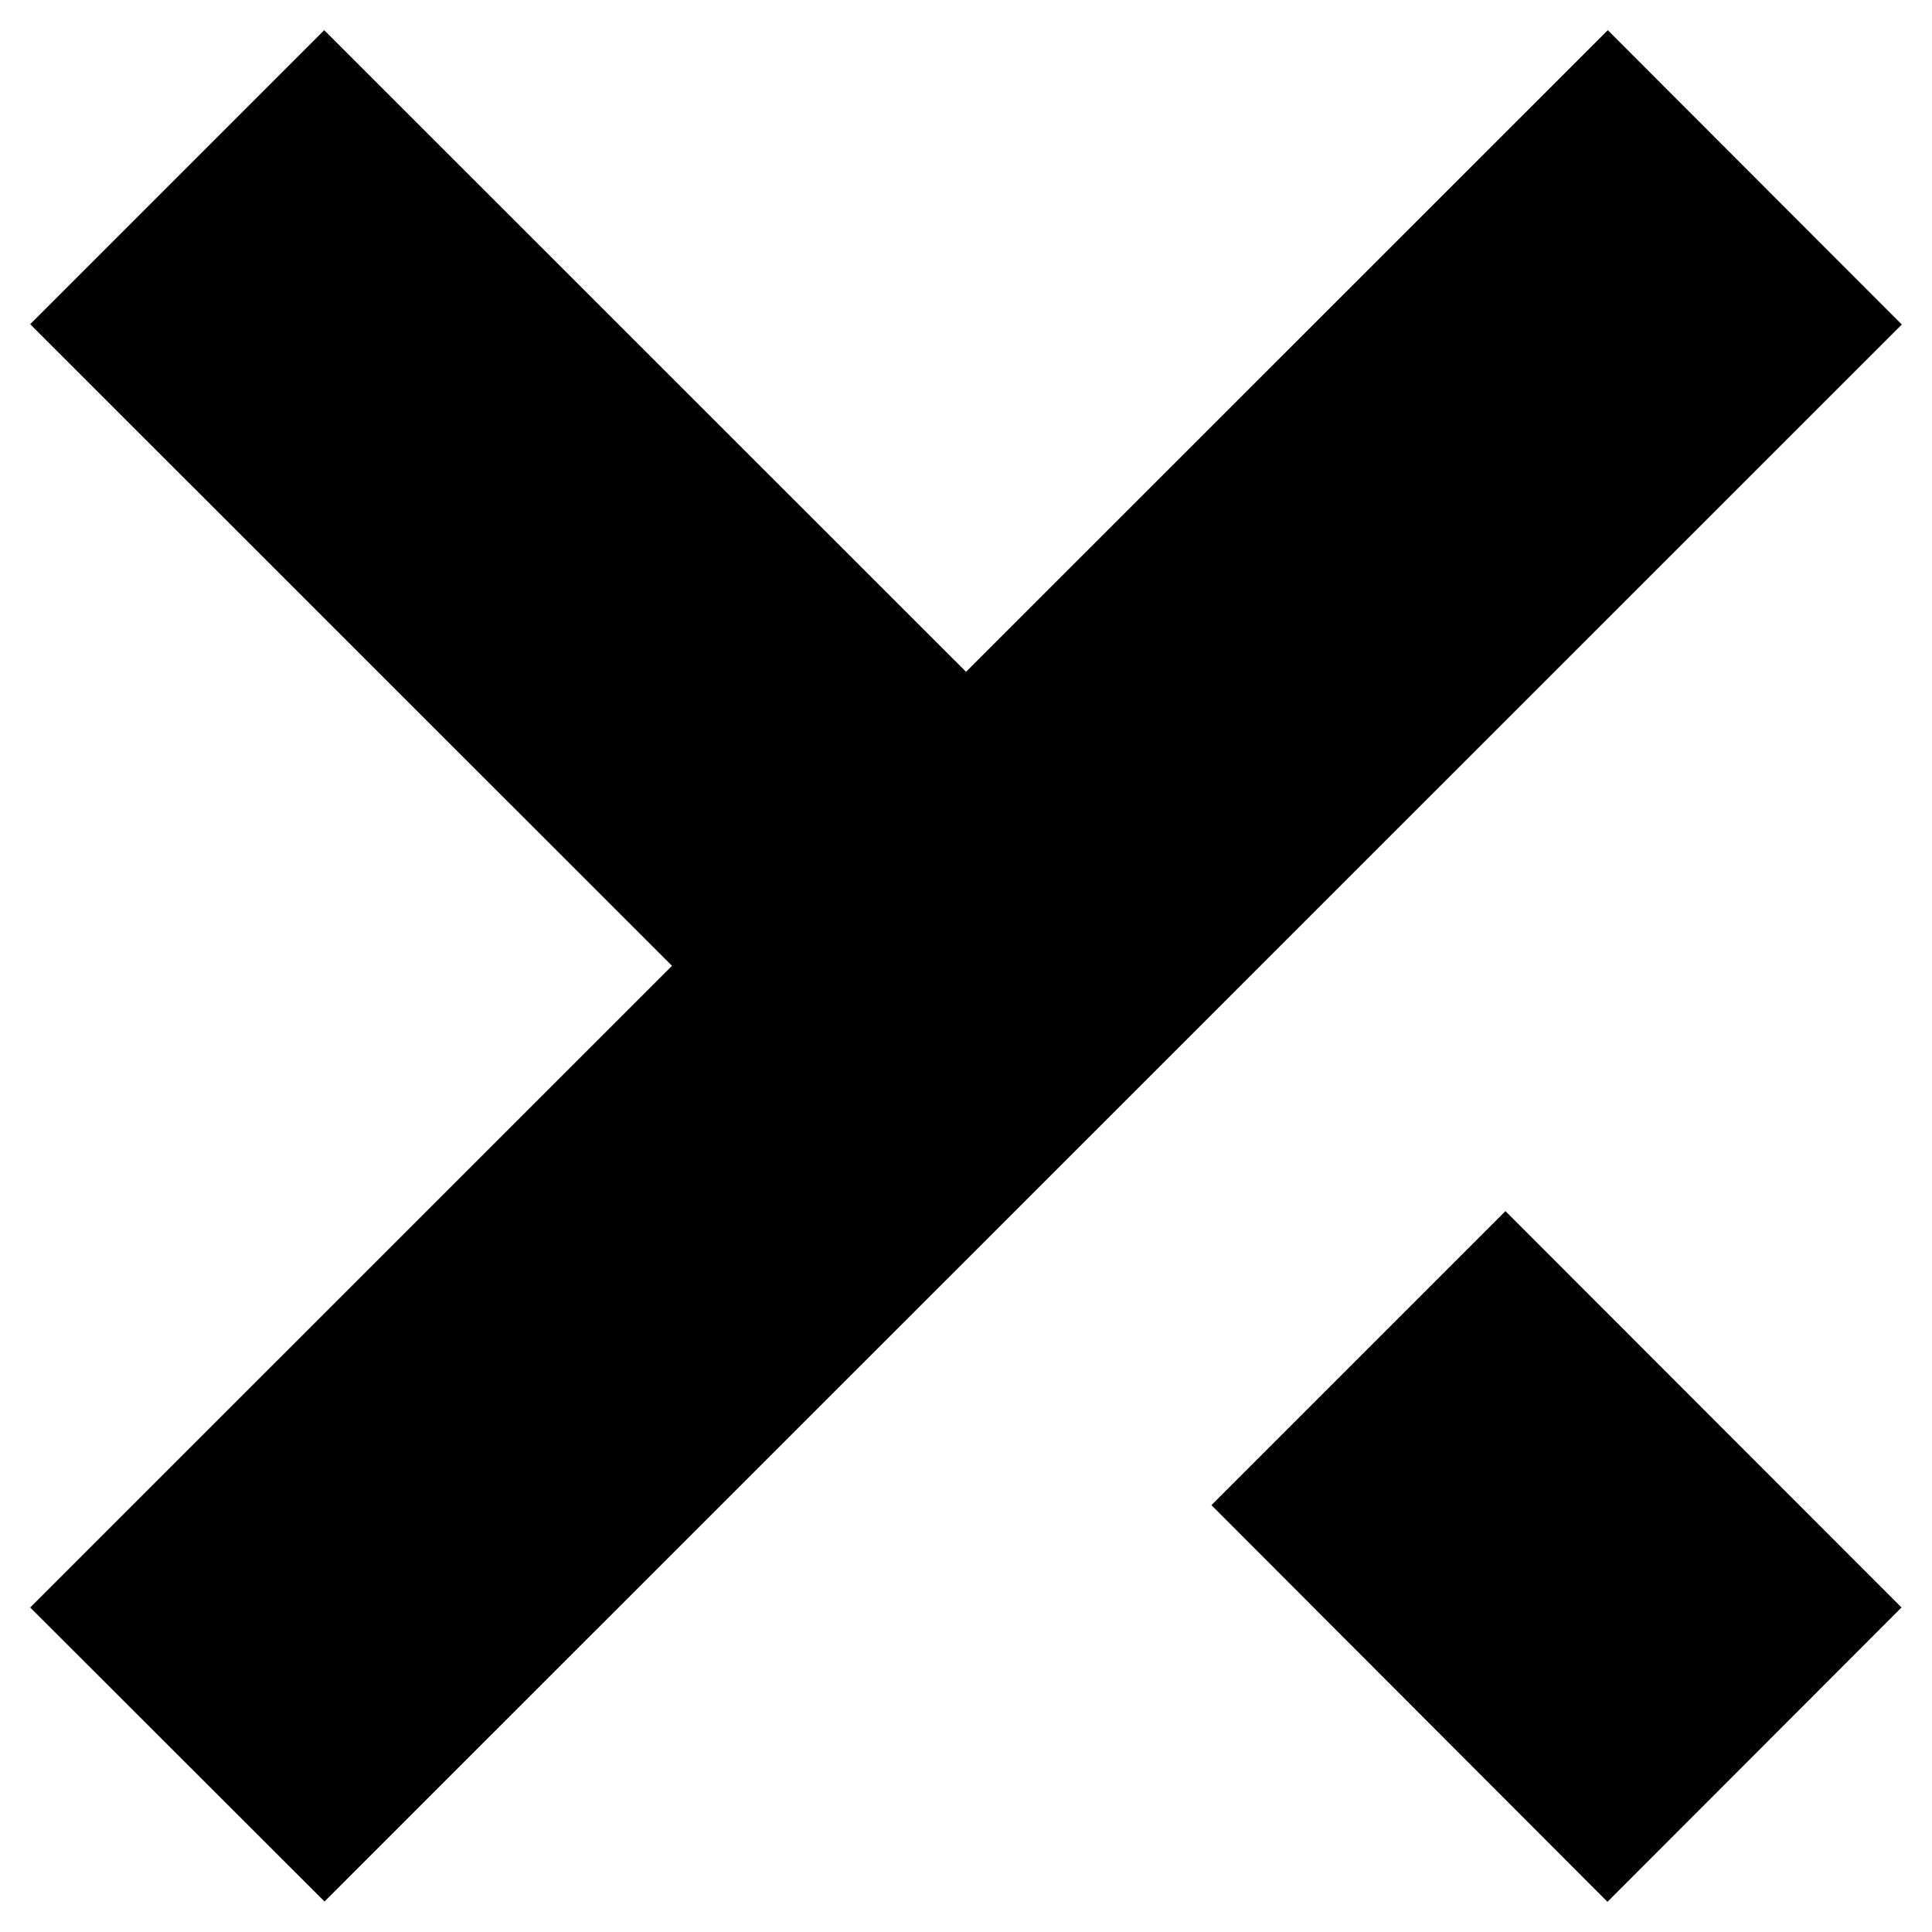
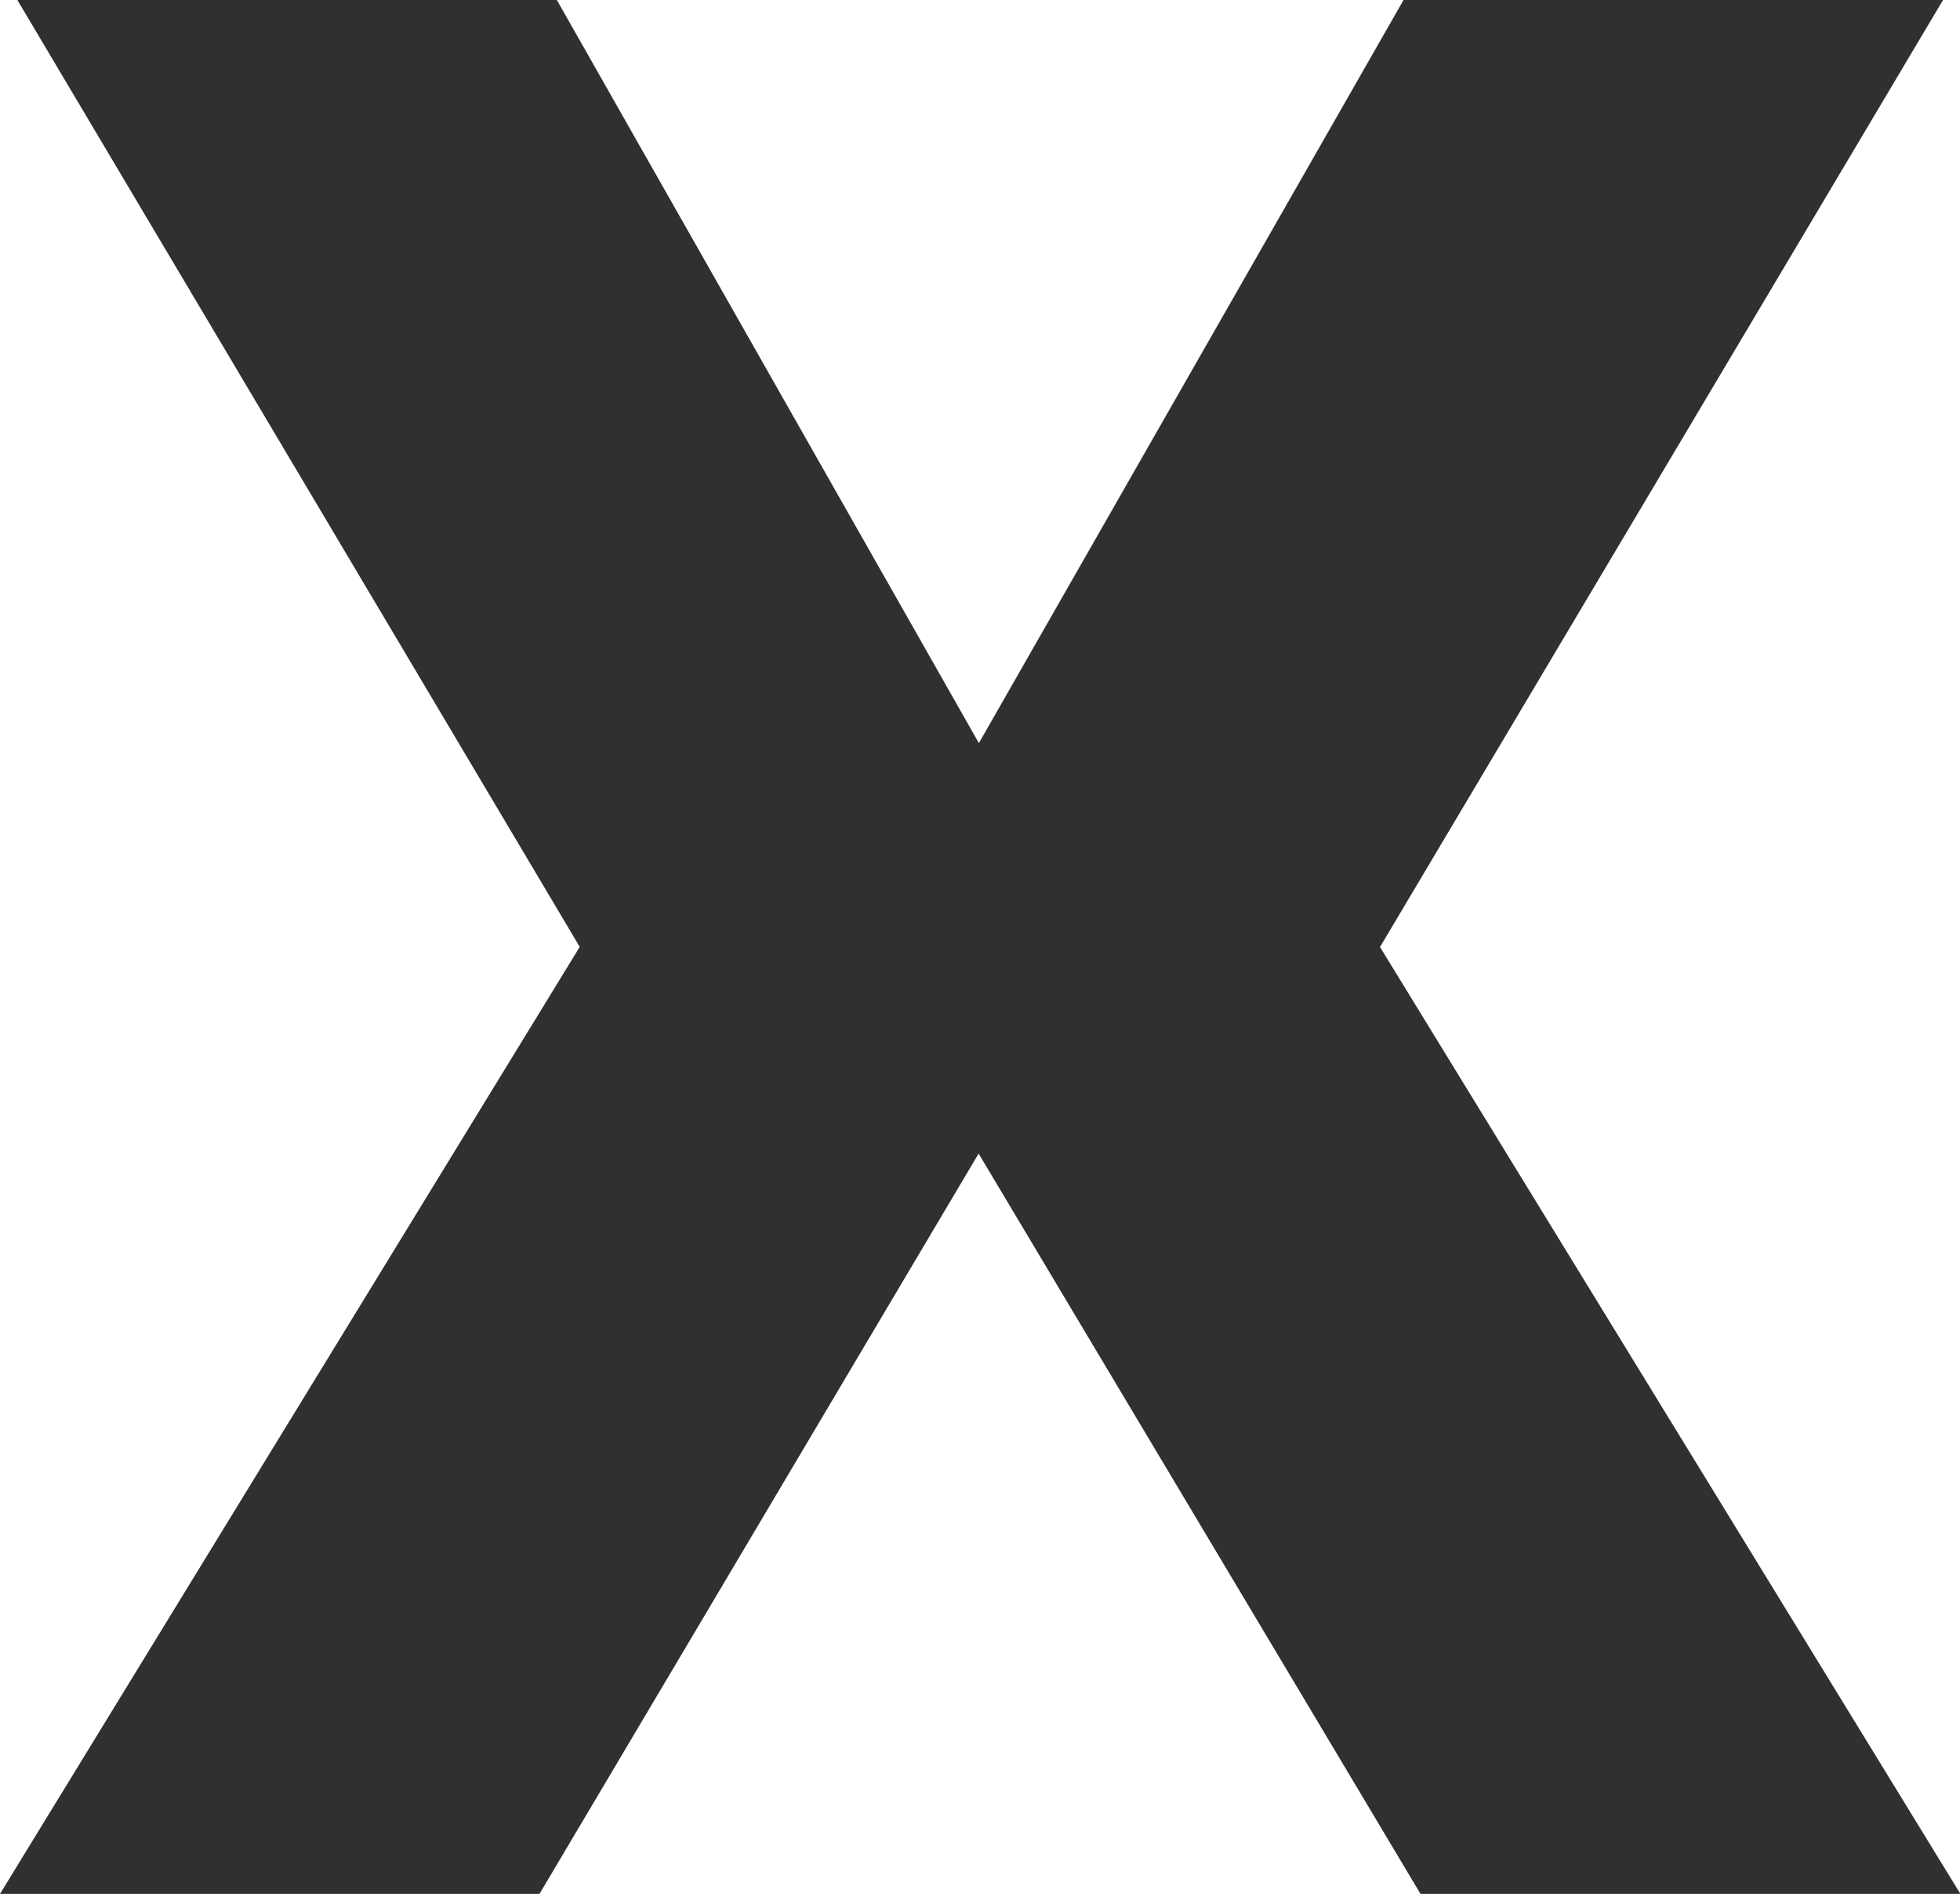
- <svg xmlns="http://www.w3.org/2000/svg" version="1.1" id="Layer_1" x="0px" y="0px" viewBox="0 0 64 64" style="enable-background:new 0 0 64 64;" xml:space="preserve">
-   <g>
-     <path d="M49.87,40.12l-9.74,9.74L53.25,63l9.74-9.75L49.87,40.12z M10.74,1L1,10.74l31,30.99l9.74-9.74L10.74,1z" />
-     <path d="M1,53.25L53.26,1L63,10.75L10.75,62.99L1,53.25z" />
-   </g>
+ <svg xmlns="http://www.w3.org/2000/svg" width="14.859" height="14.359" viewBox="0 0 14.859 14.359">
+   <path id="Path_4" data-name="Path 4" d="M1.207-4.121l-3.35-5.613L-5.472-4.121h-4.09l4.395-7.18-4.264-7.18h4.09l3.2,5.635,3.22-5.635h4.09L.9-11.3,5.3-4.121Z" transform="translate(9.562 18.48)" fill="#303030" />
</svg>
